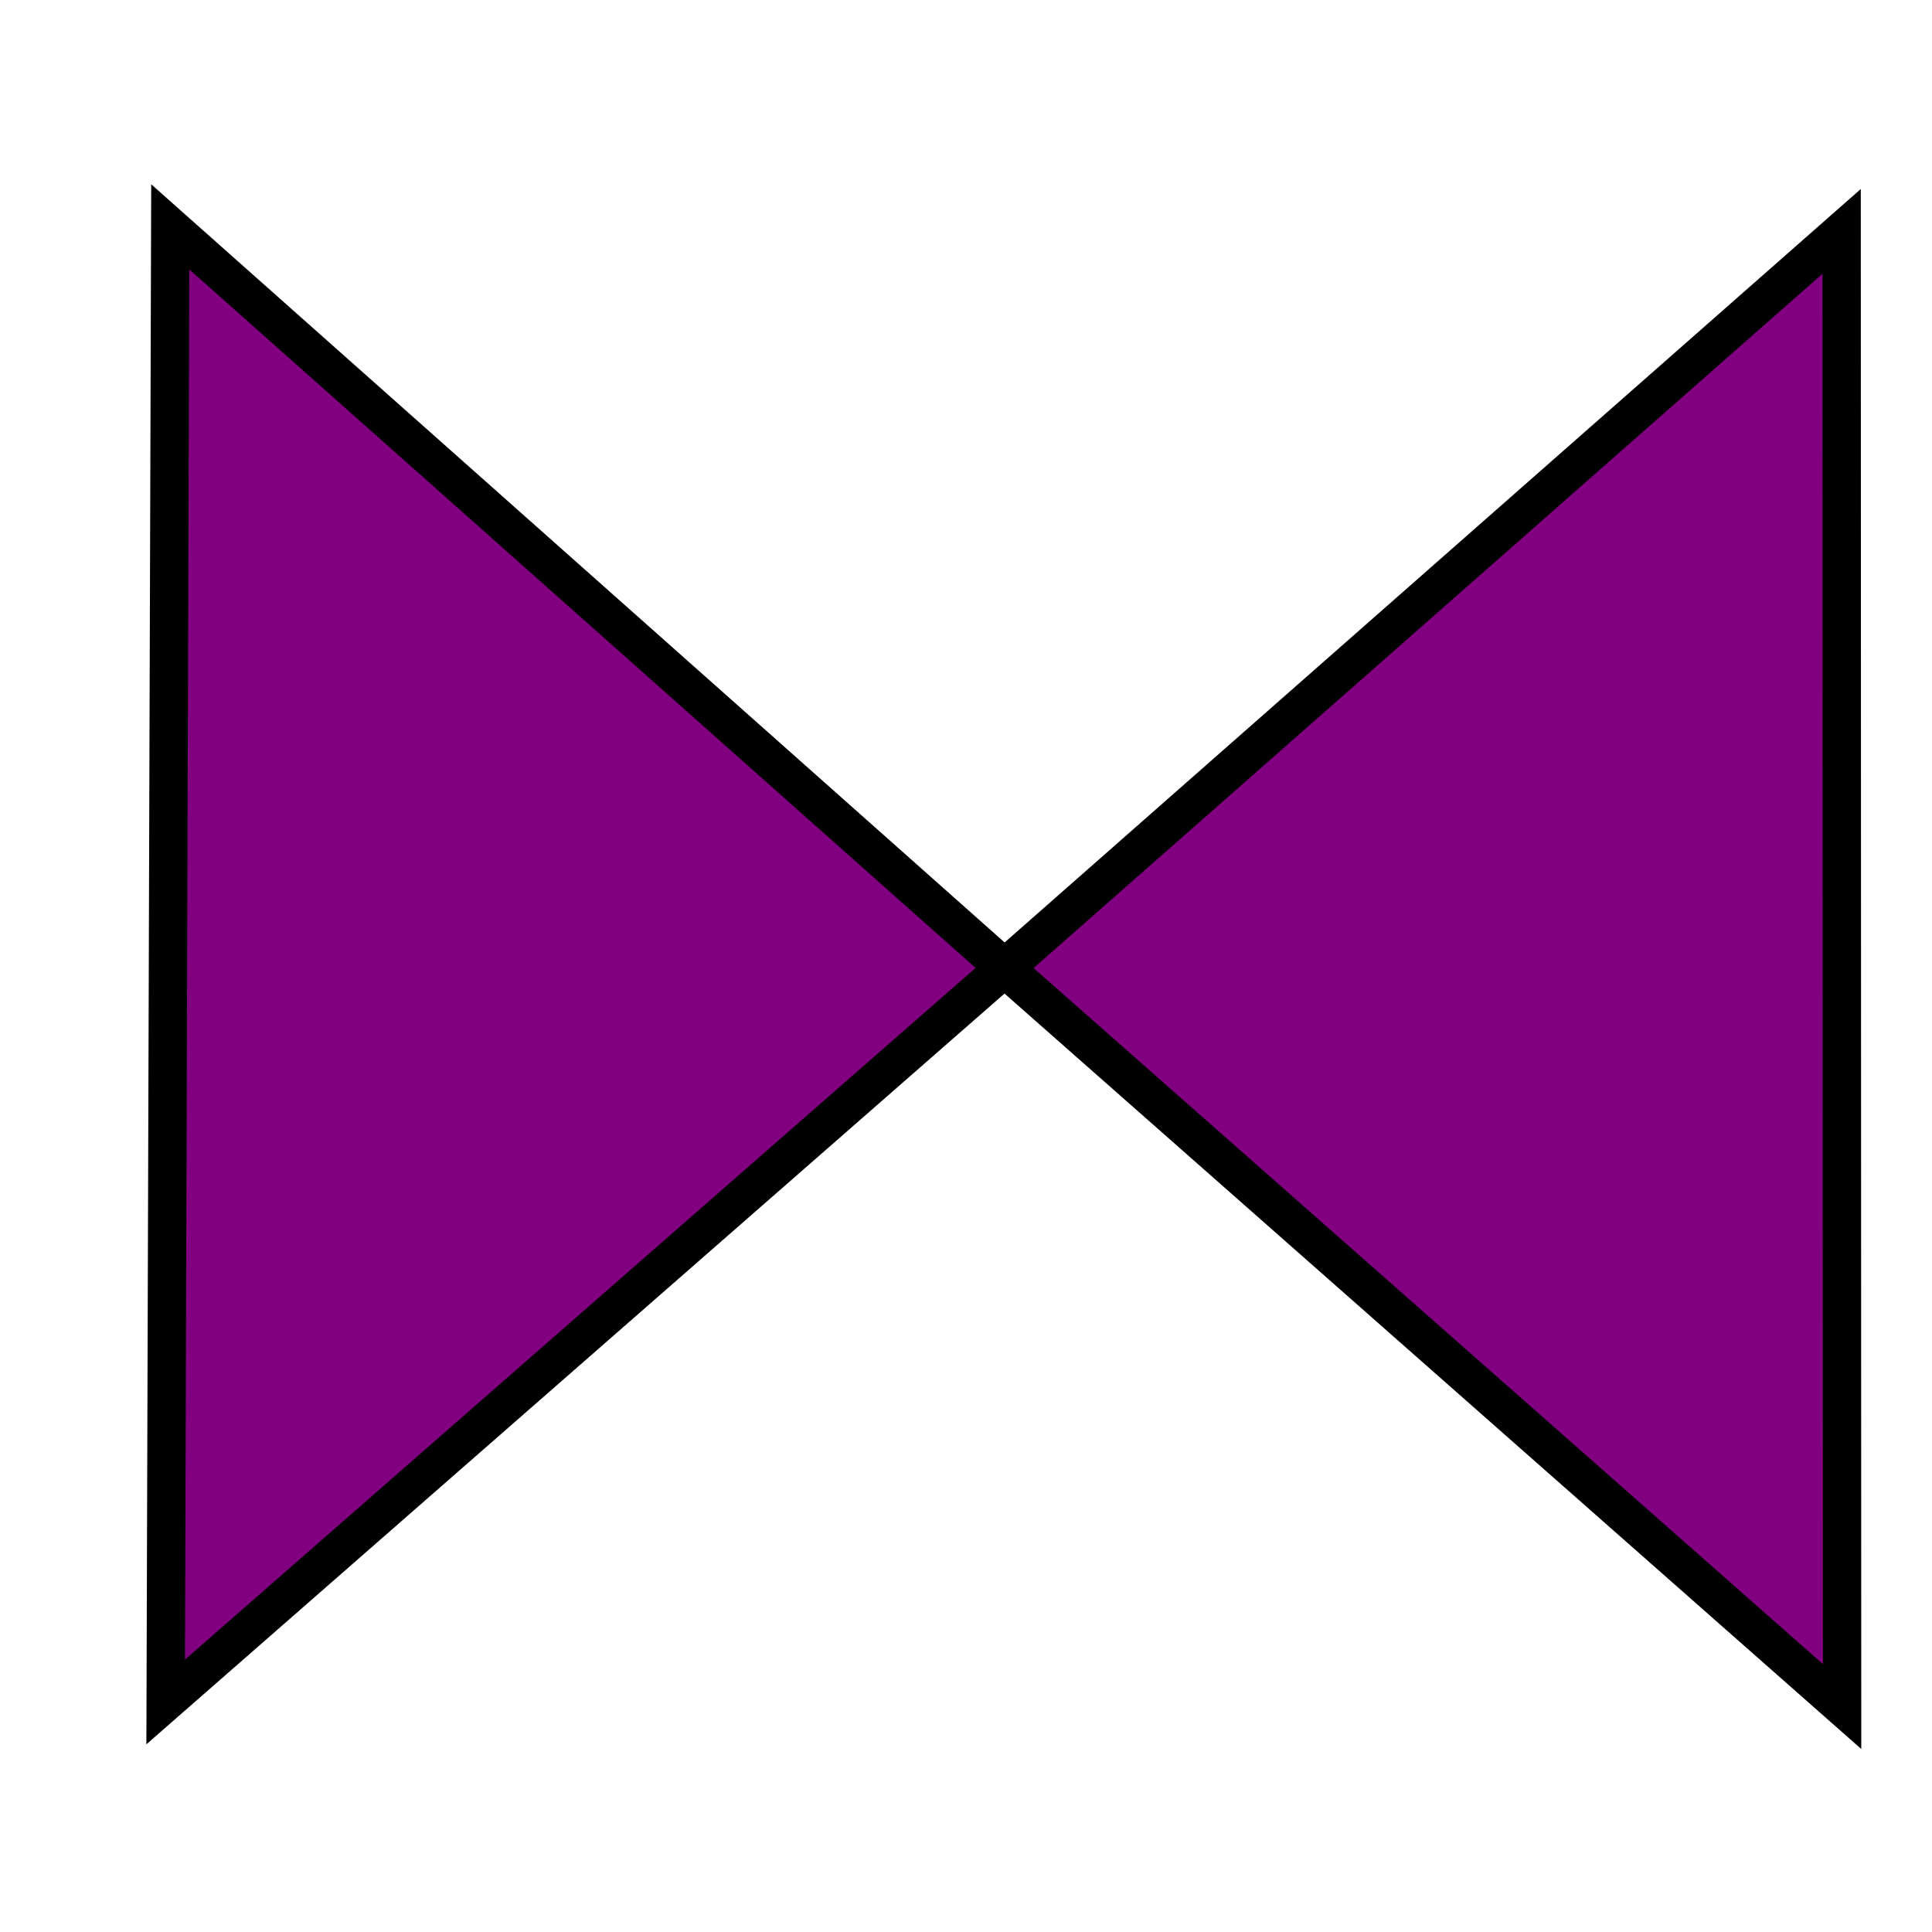
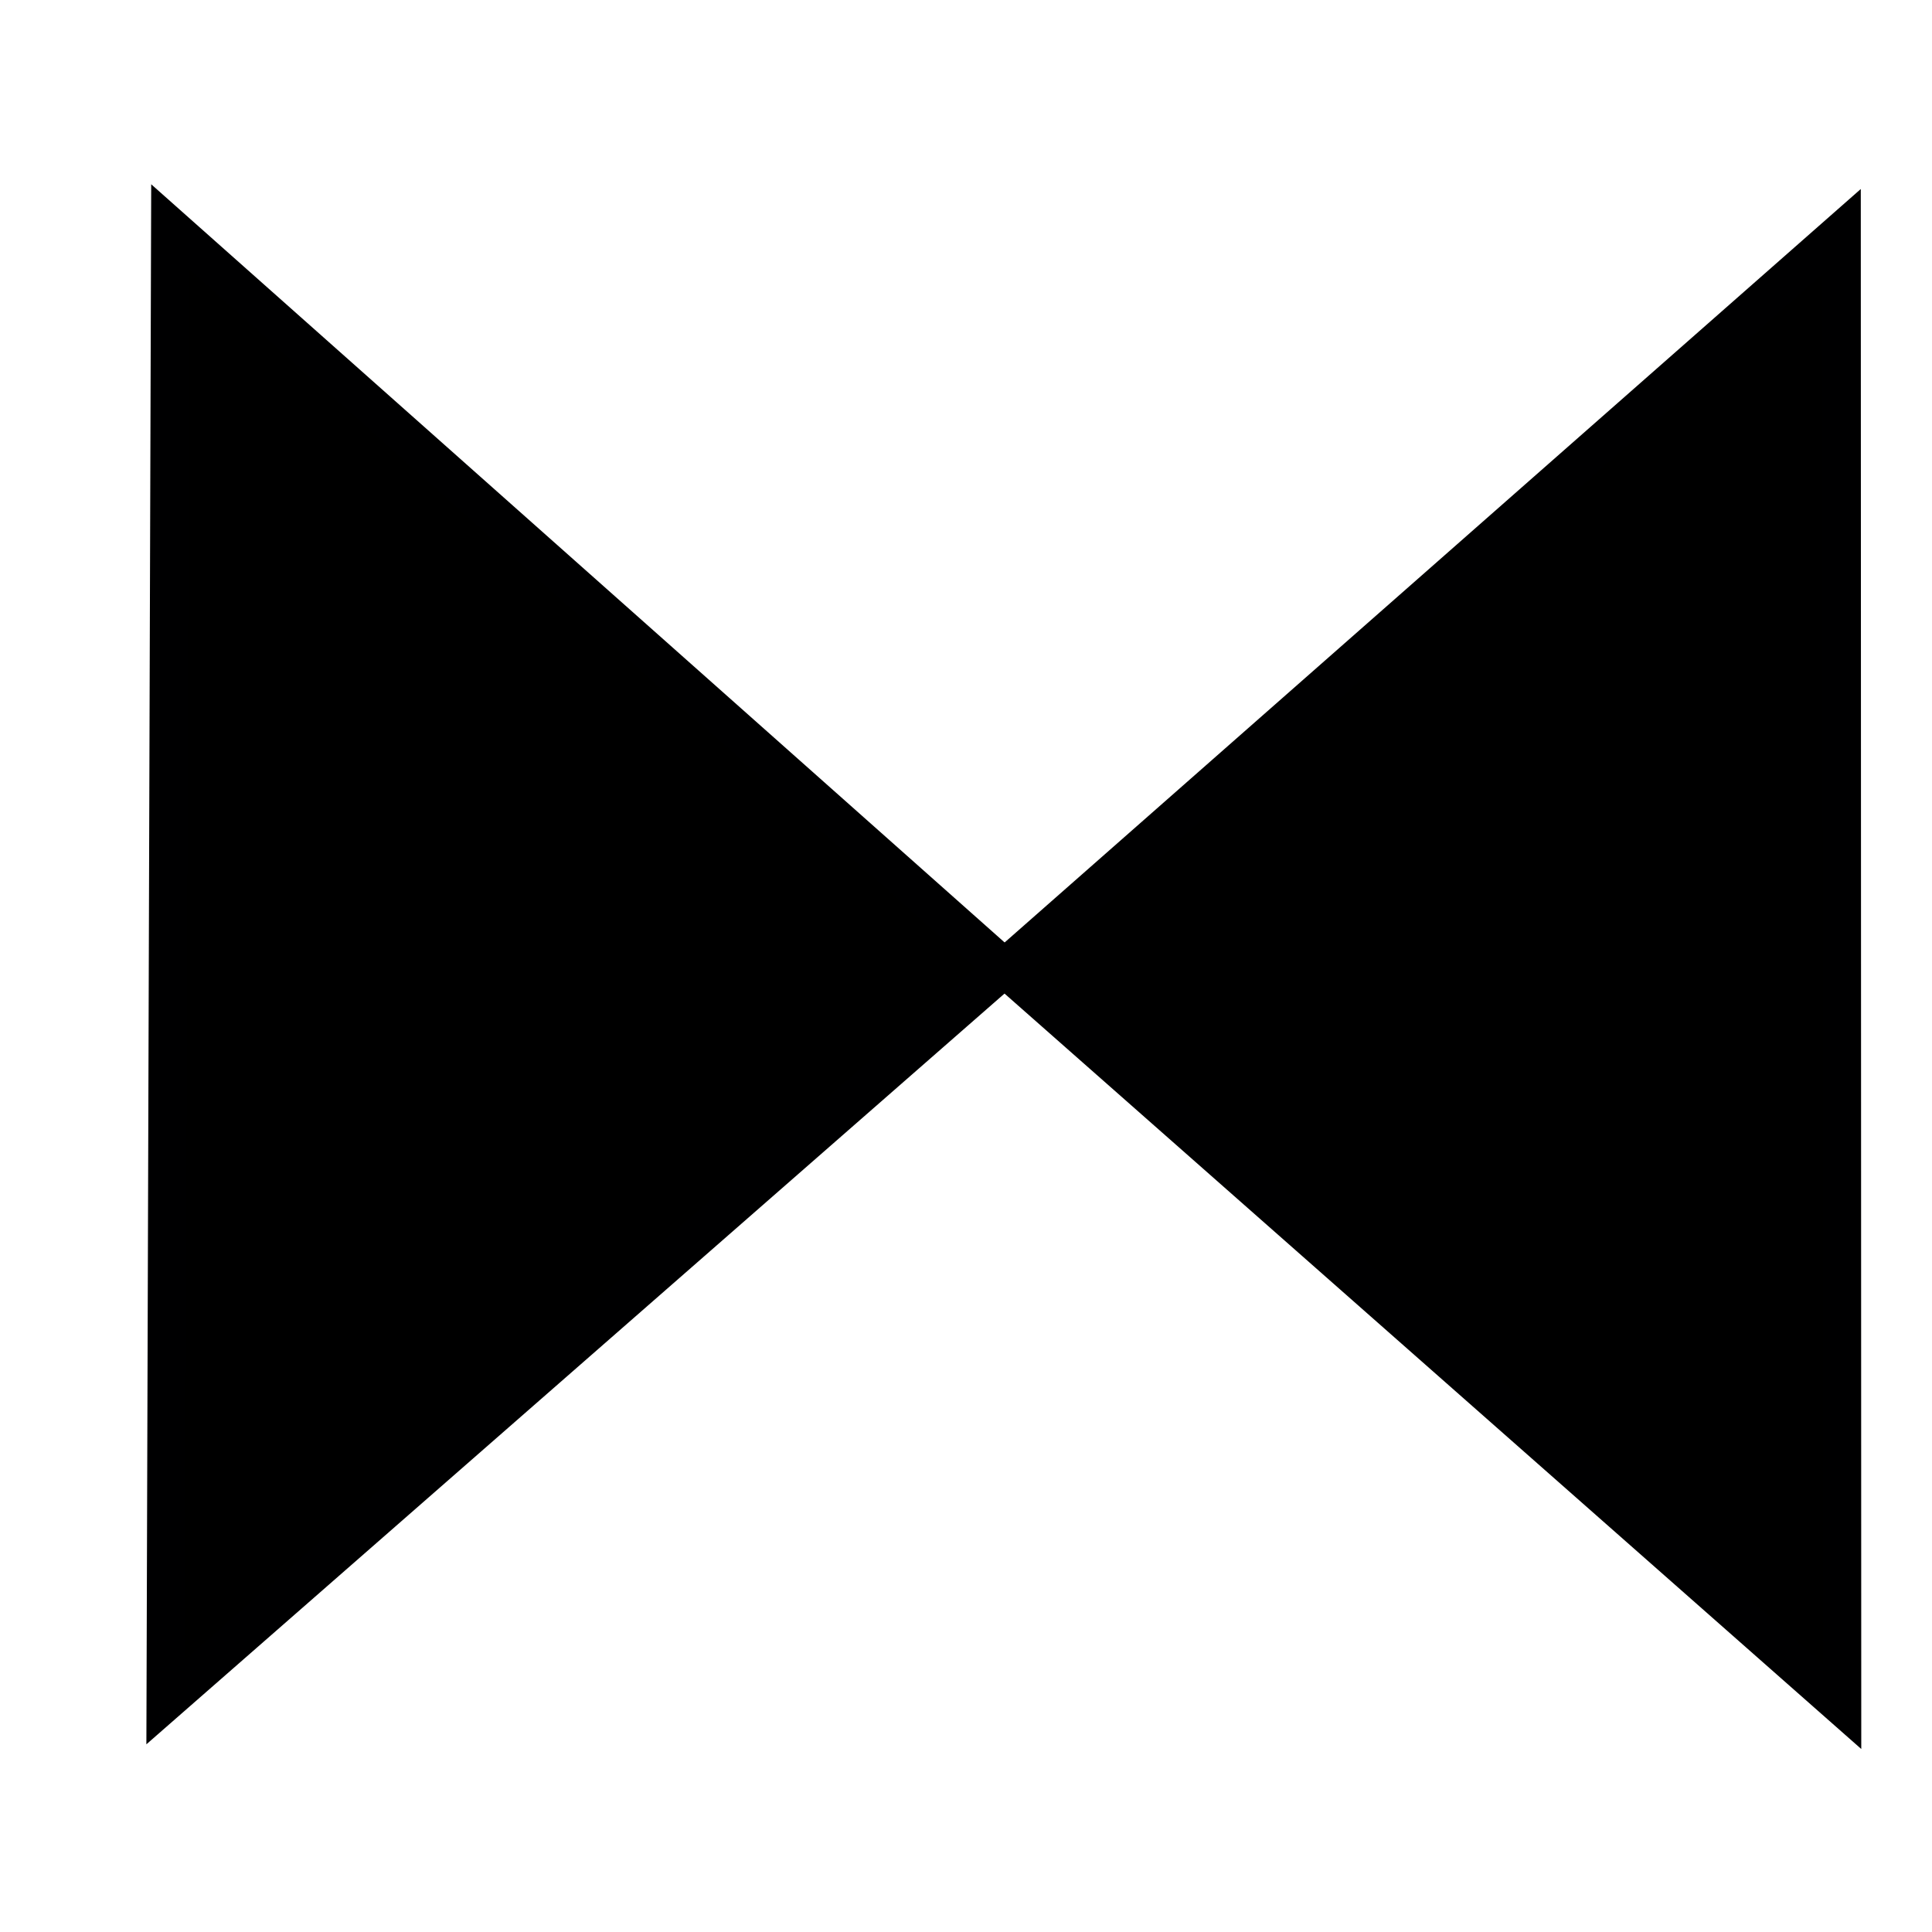
- <svg xmlns="http://www.w3.org/2000/svg" width="16" height="16" viewBox="0 0 4.233 4.233" version="1.1" id="svg8">
-   <defs id="defs840" />
-   <g style="fill:#800080" id="layer1">
-     <path id="rect1556" style="fill:#800080;fill-opacity:1;stroke:#000001;stroke-width:0.084;stroke-miterlimit:4;stroke-dasharray:none;stroke-opacity:1" d="M 2.201,2.121 4.035,0.507 4.036,3.739 Z" />
-     <path d="M 2.201,2.121 0.363,3.729 0.373,0.497 Z" style="fill:#800080;fill-opacity:1;stroke:#000001;stroke-width:0.084;stroke-miterlimit:4;stroke-dasharray:none;stroke-opacity:1" id="rect1556-7" />
+ <svg xmlns="http://www.w3.org/2000/svg" id="svg8" version="1.1" viewBox="0 0 4.233 4.233" height="16" width="16">
+   <g id="layer1">
+     <path d="M 2.201,2.121 4.035,0.507 4.036,3.739 Z" style="fill:#000000;fill-opacity:1;stroke:#000001;stroke-width:0.084;stroke-miterlimit:4;stroke-dasharray:none;stroke-opacity:1" id="rect1556" />
+     <path id="rect1556-7" style="fill:#000000;fill-opacity:1;stroke:#000001;stroke-width:0.084;stroke-miterlimit:4;stroke-dasharray:none;stroke-opacity:1" d="M 2.201,2.121 0.363,3.729 0.373,0.497 Z" />
  </g>
</svg>
